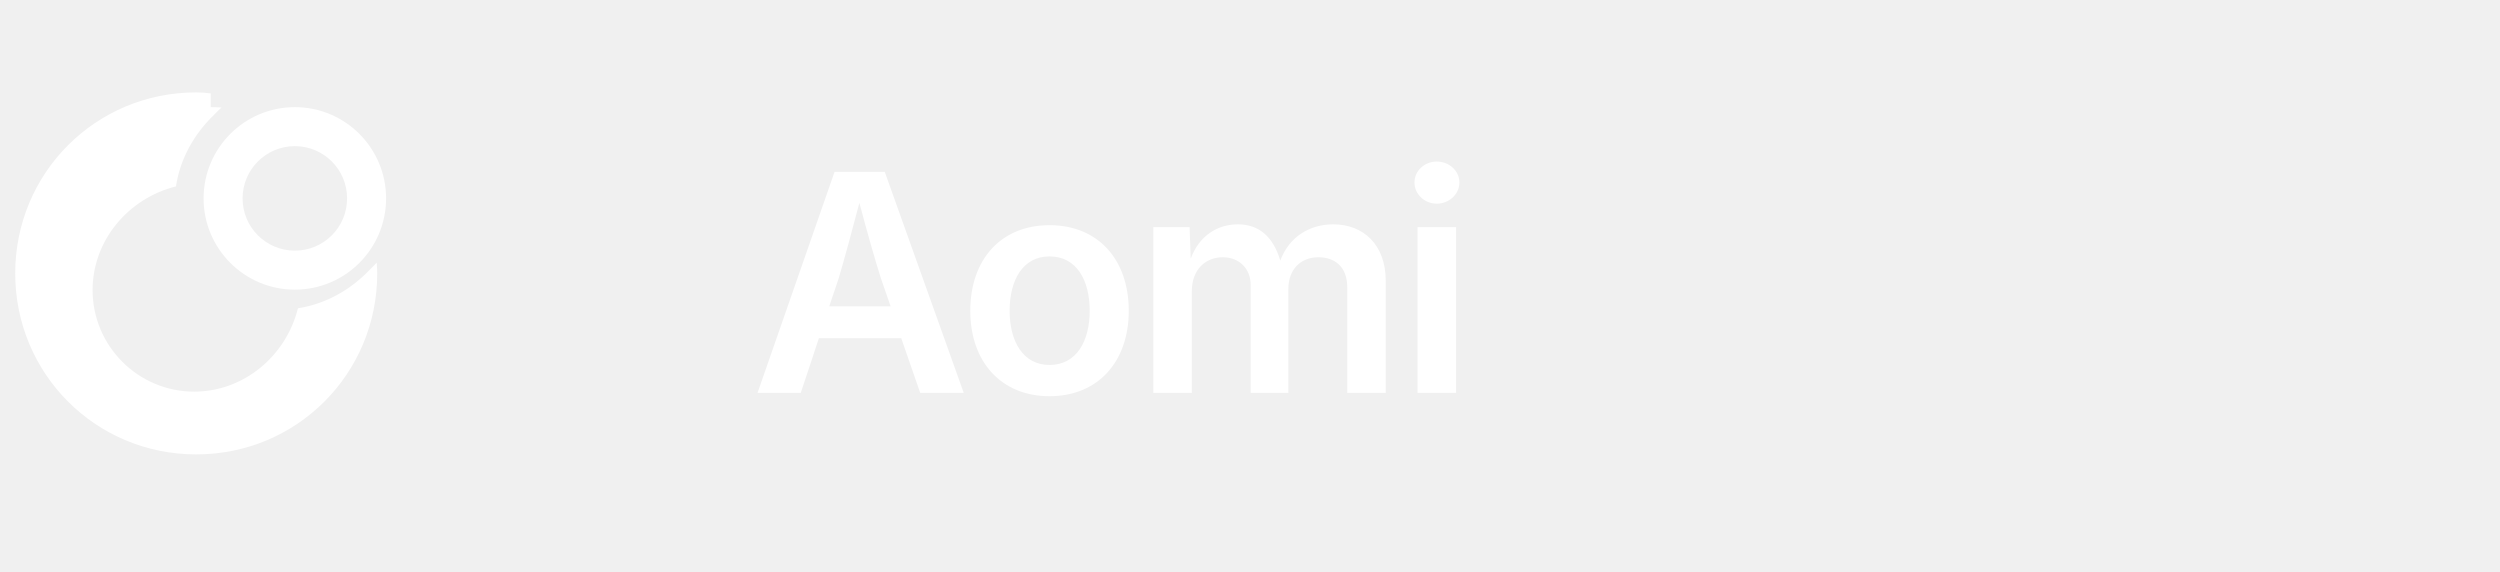
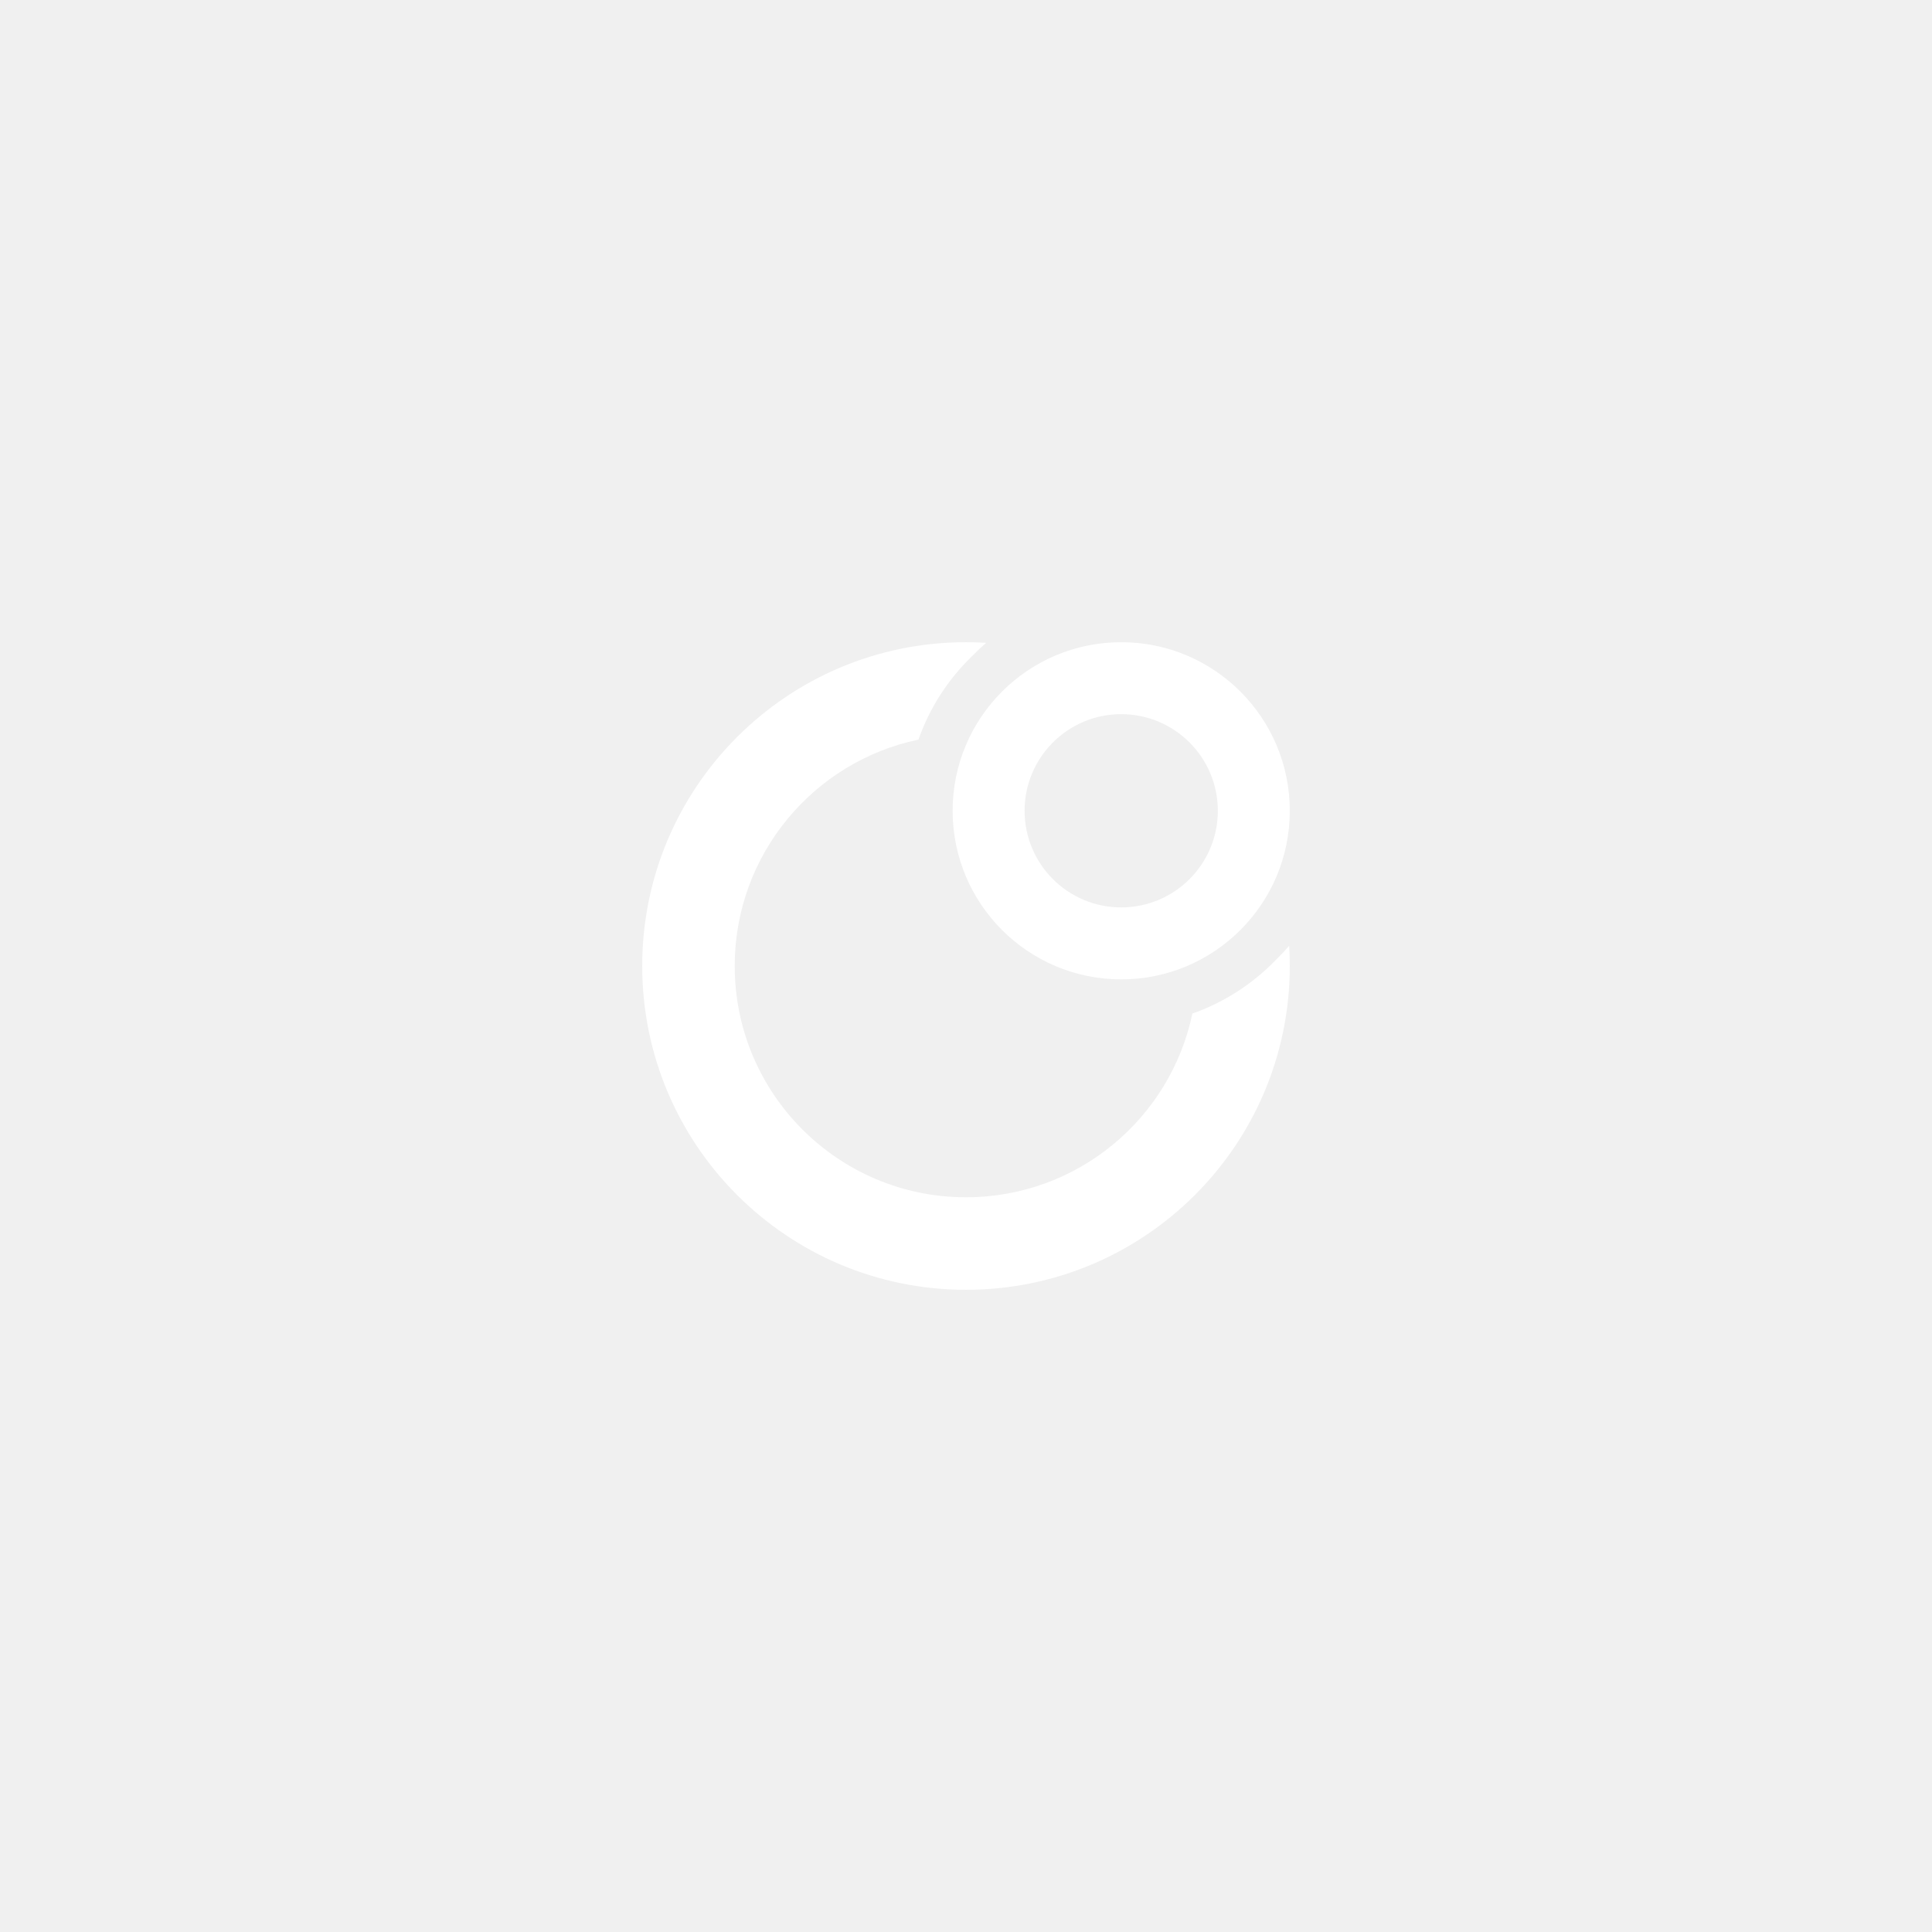
- <svg xmlns="http://www.w3.org/2000/svg" width="140" height="32" viewBox="0 0 140 32" fill="none">
-   <g transform="translate(2, 6) scale(0.7)">
-     <path d="M24.91 7.3C24.91 4.99 23.04 3.12 20.73 3.12C18.42 3.12 16.55 4.99 16.55 7.3C16.55 9.61 18.42 11.48 20.73 11.48C23.04 11.48 24.91 9.61 24.91 7.3ZM28.03 7.3C28.03 11.33 24.76 14.6 20.73 14.6C16.7 14.6 13.43 11.33 13.43 7.3C13.43 3.27 16.7 0 20.73 0C24.76 0 28.03 3.27 28.03 7.3Z" fill="white" />
-     <path d="M14 0C14.29 0 14.58 0.01 14.86 0.03C14.66 0.21 14.46 0.41 14.27 0.61C12.7 2.12 11.56 4.09 11.22 6.34C7.41 7.29 4.55 10.66 4.55 14.64C4.55 19.11 8.2 22.76 12.67 22.76C16.65 22.76 20.03 19.9 20.98 16.09C23.23 15.74 25.2 14.6 26.71 13.02C26.91 12.83 27.1 12.63 27.28 12.44C27.3 12.72 27.32 13.01 27.32 13.3C27.32 21.34 20.88 27.78 12.84 27.78C4.8 27.78 -1.64 21.34 -1.64 13.3C-1.64 5.26 4.8 -1.18 12.84 -1.18C13.23 -1.18 13.61 -1.15 14 -1.1V0Z" fill="white" />
-   </g>
-   <text x="42" y="22" font-family="system-ui, -apple-system, sans-serif" font-size="17" font-weight="600" fill="white" letter-spacing="-0.03em">Aomi</text>
+ <svg xmlns="http://www.w3.org/2000/svg" width="1080" height="1080" viewBox="0 0 1080 1080" fill="none">
+   <path d="M680.778 453.235C680.778 423.405 656.595 399.222 626.765 399.222C596.935 399.222 572.752 423.405 572.752 453.235C572.752 483.065 596.935 507.248 626.765 507.248C656.595 507.248 680.778 483.065 680.778 453.235ZM721 453.235C721 505.279 678.81 547.47 626.765 547.47C574.721 547.47 532.53 505.279 532.53 453.235C532.53 401.19 574.721 359 626.765 359C678.81 359 721 401.19 721 453.235Z" fill="white" />
+   <path d="M540 359C543.792 359 547.556 359.116 551.289 359.346C548.506 361.745 545.833 364.269 543.28 366.91C529.997 379.759 519.669 395.645 513.42 413.451C454.768 425.708 410.714 477.709 410.714 540C410.714 611.403 468.597 669.286 540 669.286C602.292 669.286 654.291 625.231 666.547 566.58C684.364 560.327 700.259 549.99 713.113 536.695C715.745 534.149 718.261 531.486 720.653 528.71C720.883 532.444 721 536.208 721 540C721 639.964 639.964 721 540 721C440.036 721 359 639.964 359 540C359 440.036 440.036 359 540 359Z" fill="white" />
</svg>
